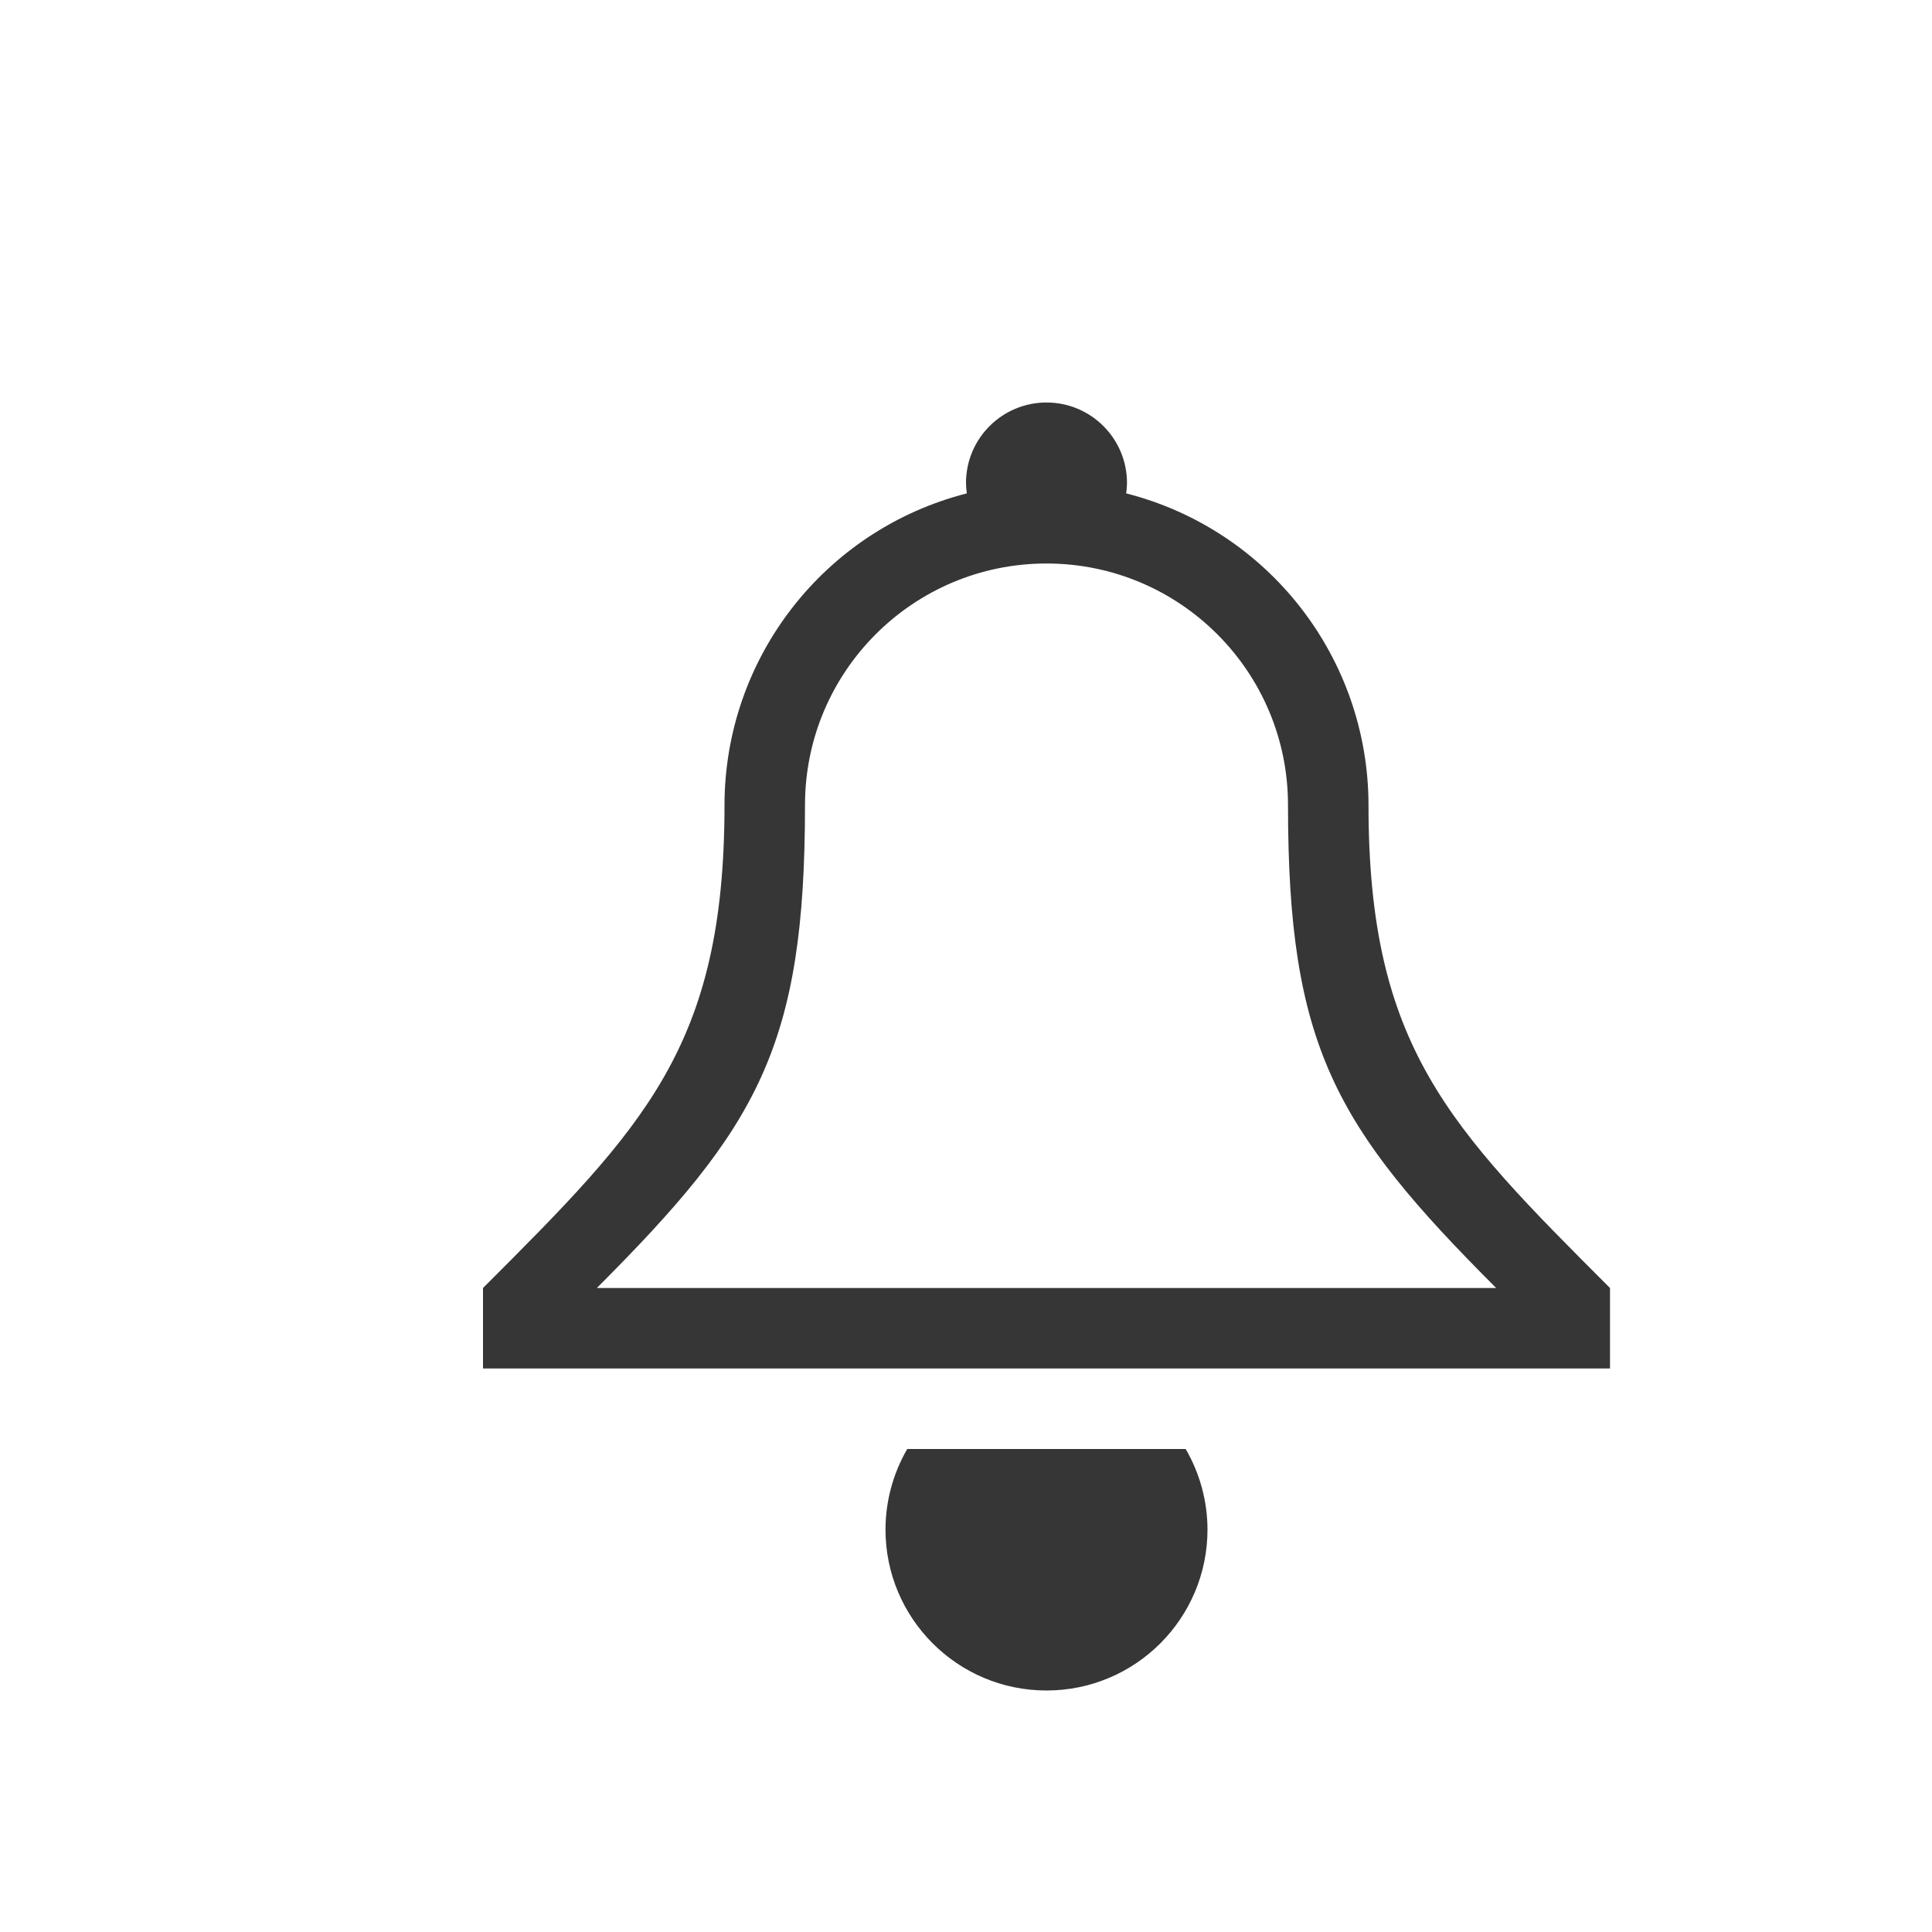
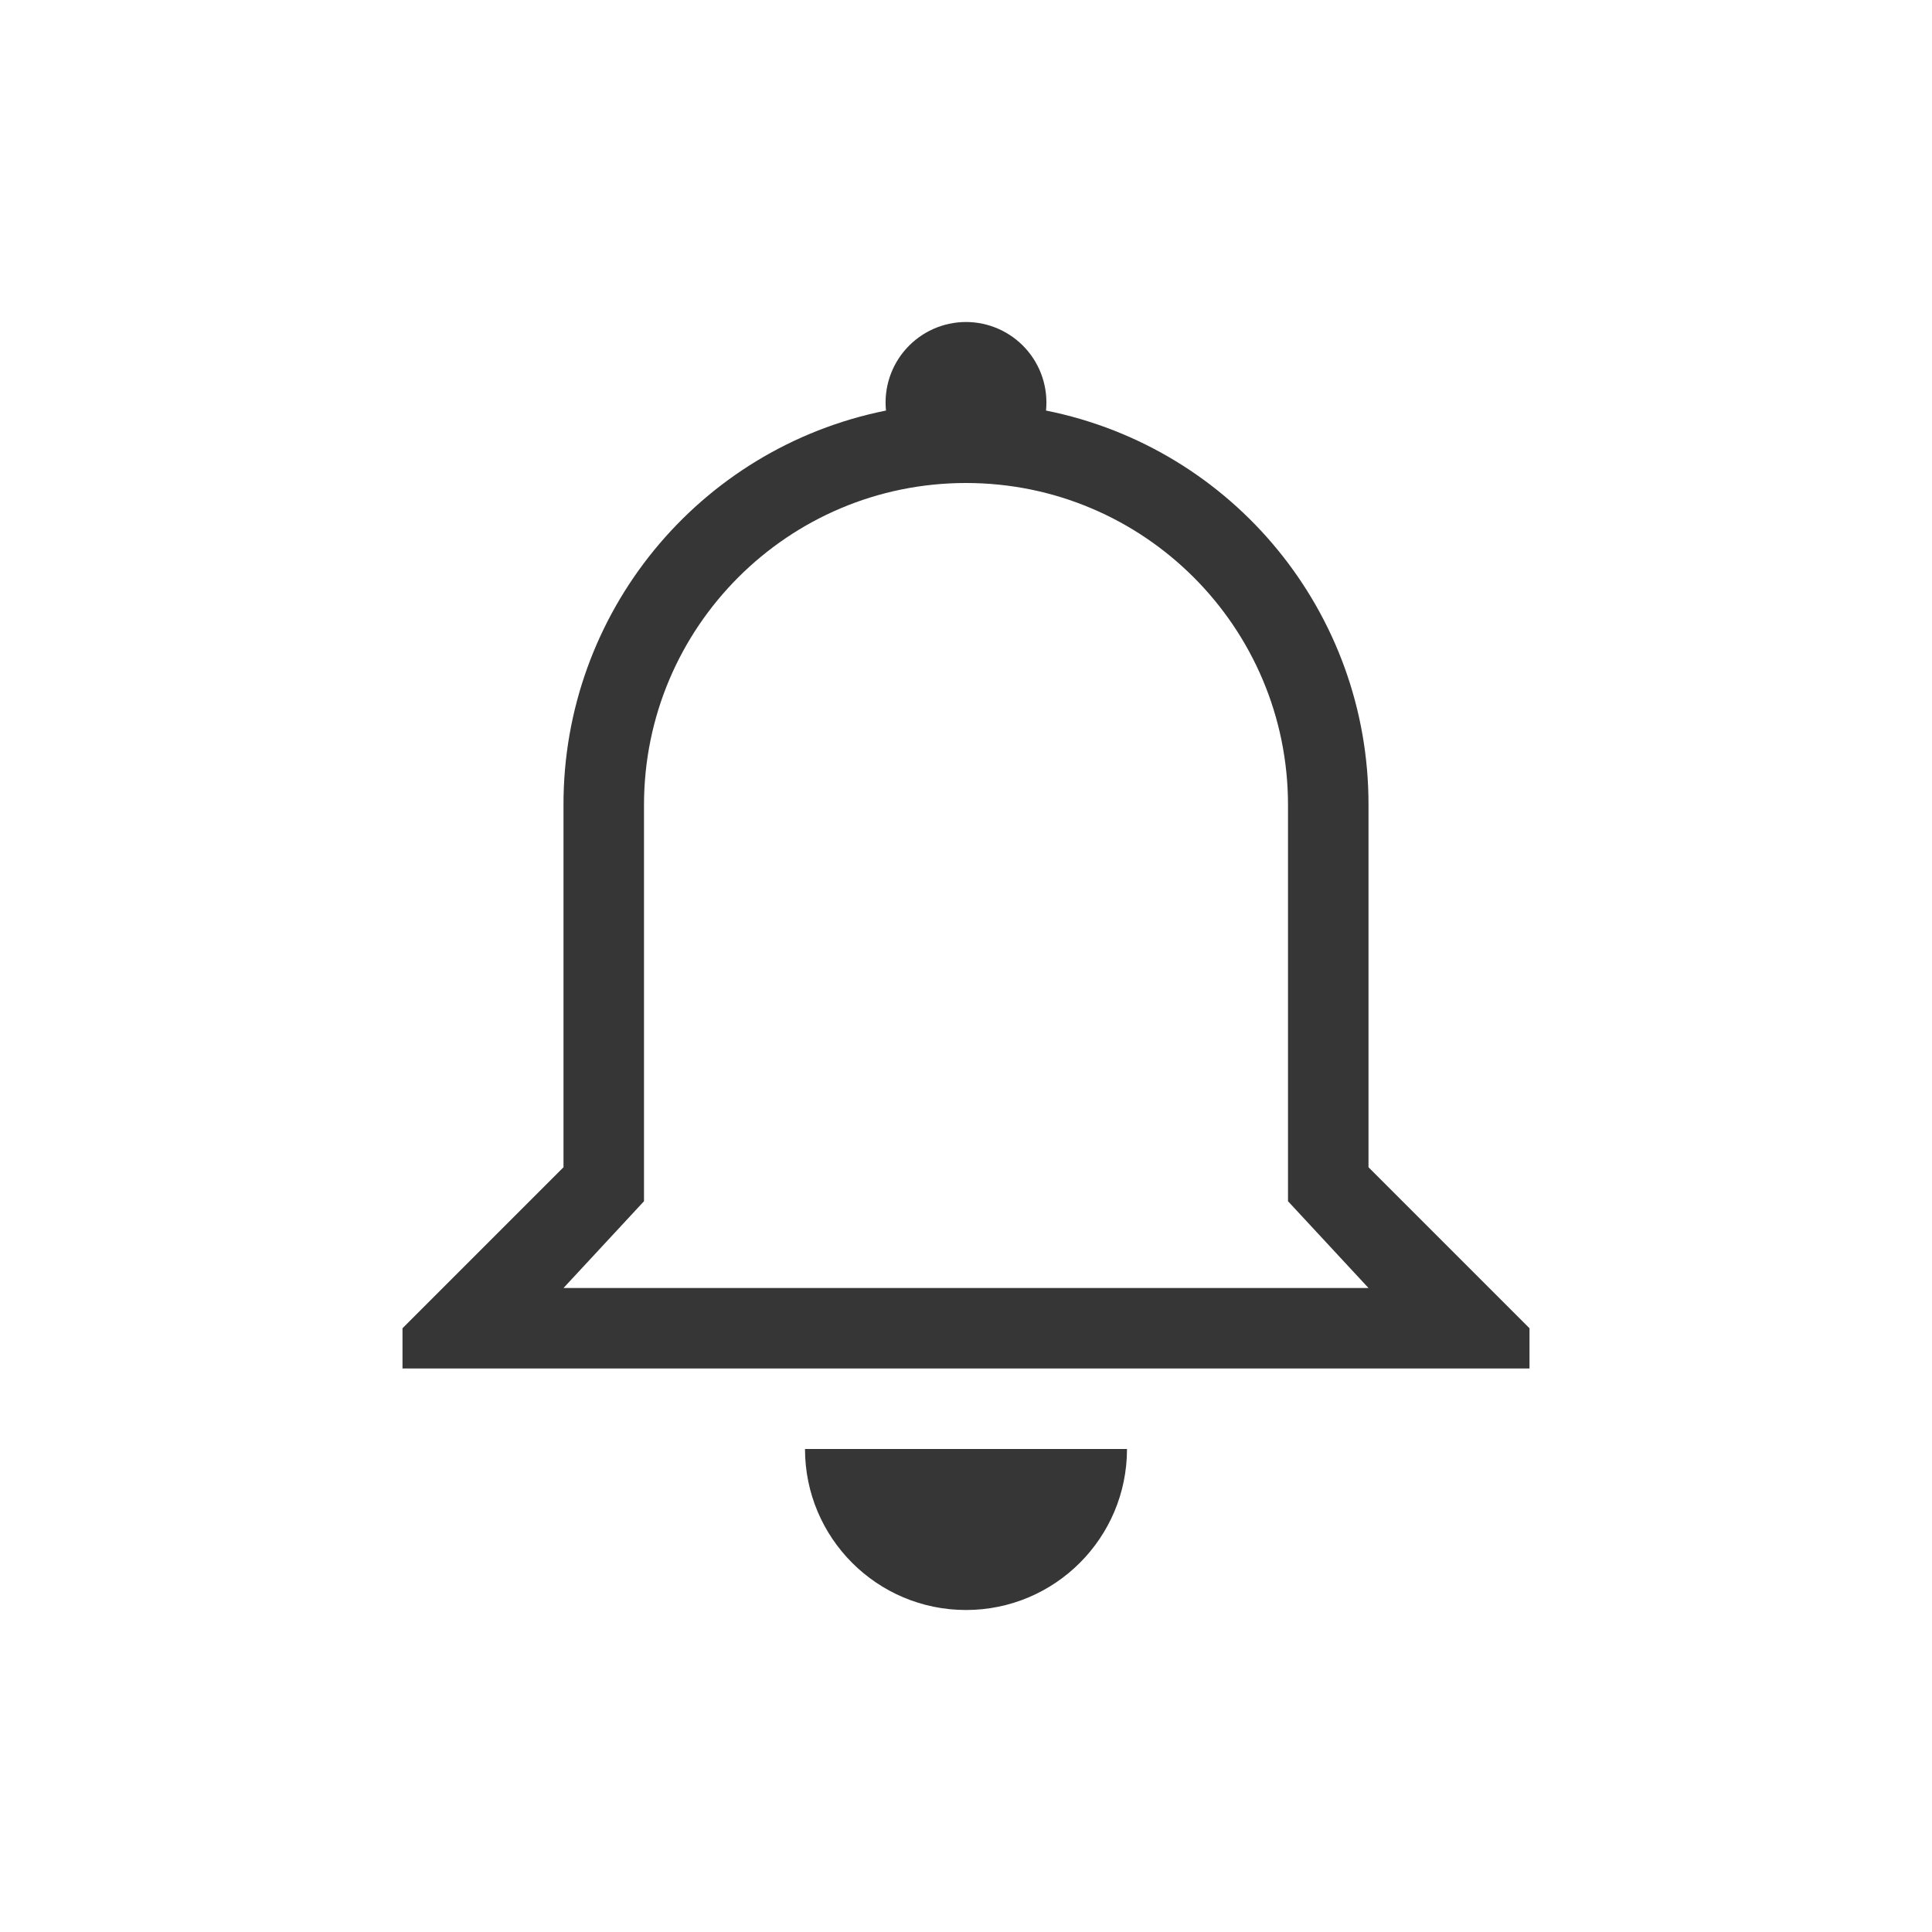
- <svg xmlns="http://www.w3.org/2000/svg" width="24" height="24">
-   <style type="text/css" id="current-color-scheme">
-         .ColorScheme-Text {
+ <svg xmlns="http://www.w3.org/2000/svg" width="24" height="24" version="1.1">
+   <style id="current-color-scheme" type="text/css">.ColorScheme-Text {
            color:#363636;
-         }
-     </style>
-   <g transform="translate(1,1)">
-     <path d="m10.27 17a2 2 0 0 0-0.27 1 2 2 0 0 0 2 2 2 2 0 0 0 2-2 2 2 0 0 0-0.271-1zm1.73-13a1 1 0 0 0-1 1 1 1 0 0 0 0.01 0.129 4 4 0 0 0-3.01 3.871c0 3-1 4-3 6v1h14v-1c-2-2-3-3-3-6a4 4 0 0 0-3.01-3.871 1 1 0 0 0 0.01-0.129 1 1 0 0 0-1-1zm0 2a3 3 0 0 1 3 3c0 3 0.586 4 2.586 6h-11.172c2-2 2.586-3 2.586-6a3 3 0 0 1 3-3z" class="ColorScheme-Text" fill="currentColor" fill-rule="evenodd" />
-   </g>
+         }</style>
+   <path class="ColorScheme-Text" d="m12 4a1 1 0 0 0-0.994 1.1 4.988 4.988 0 0 0-4.006 4.9v4.5l-2 2v0.5h14v-0.5l-2-2v-4.5a4.987 4.987 0 0 0-4.006-4.9 1 1 0 0 0-0.994-1.1zm0 2a4 4 0 0 1 4 4v4.922l1 1.078h-10l1-1.078v-4.922a4 4 0 0 1 4-4zm-2 12a2 2 0 0 0 2 2 2 2 0 0 0 2-2h-3.731z" fill="currentColor" />
</svg>
